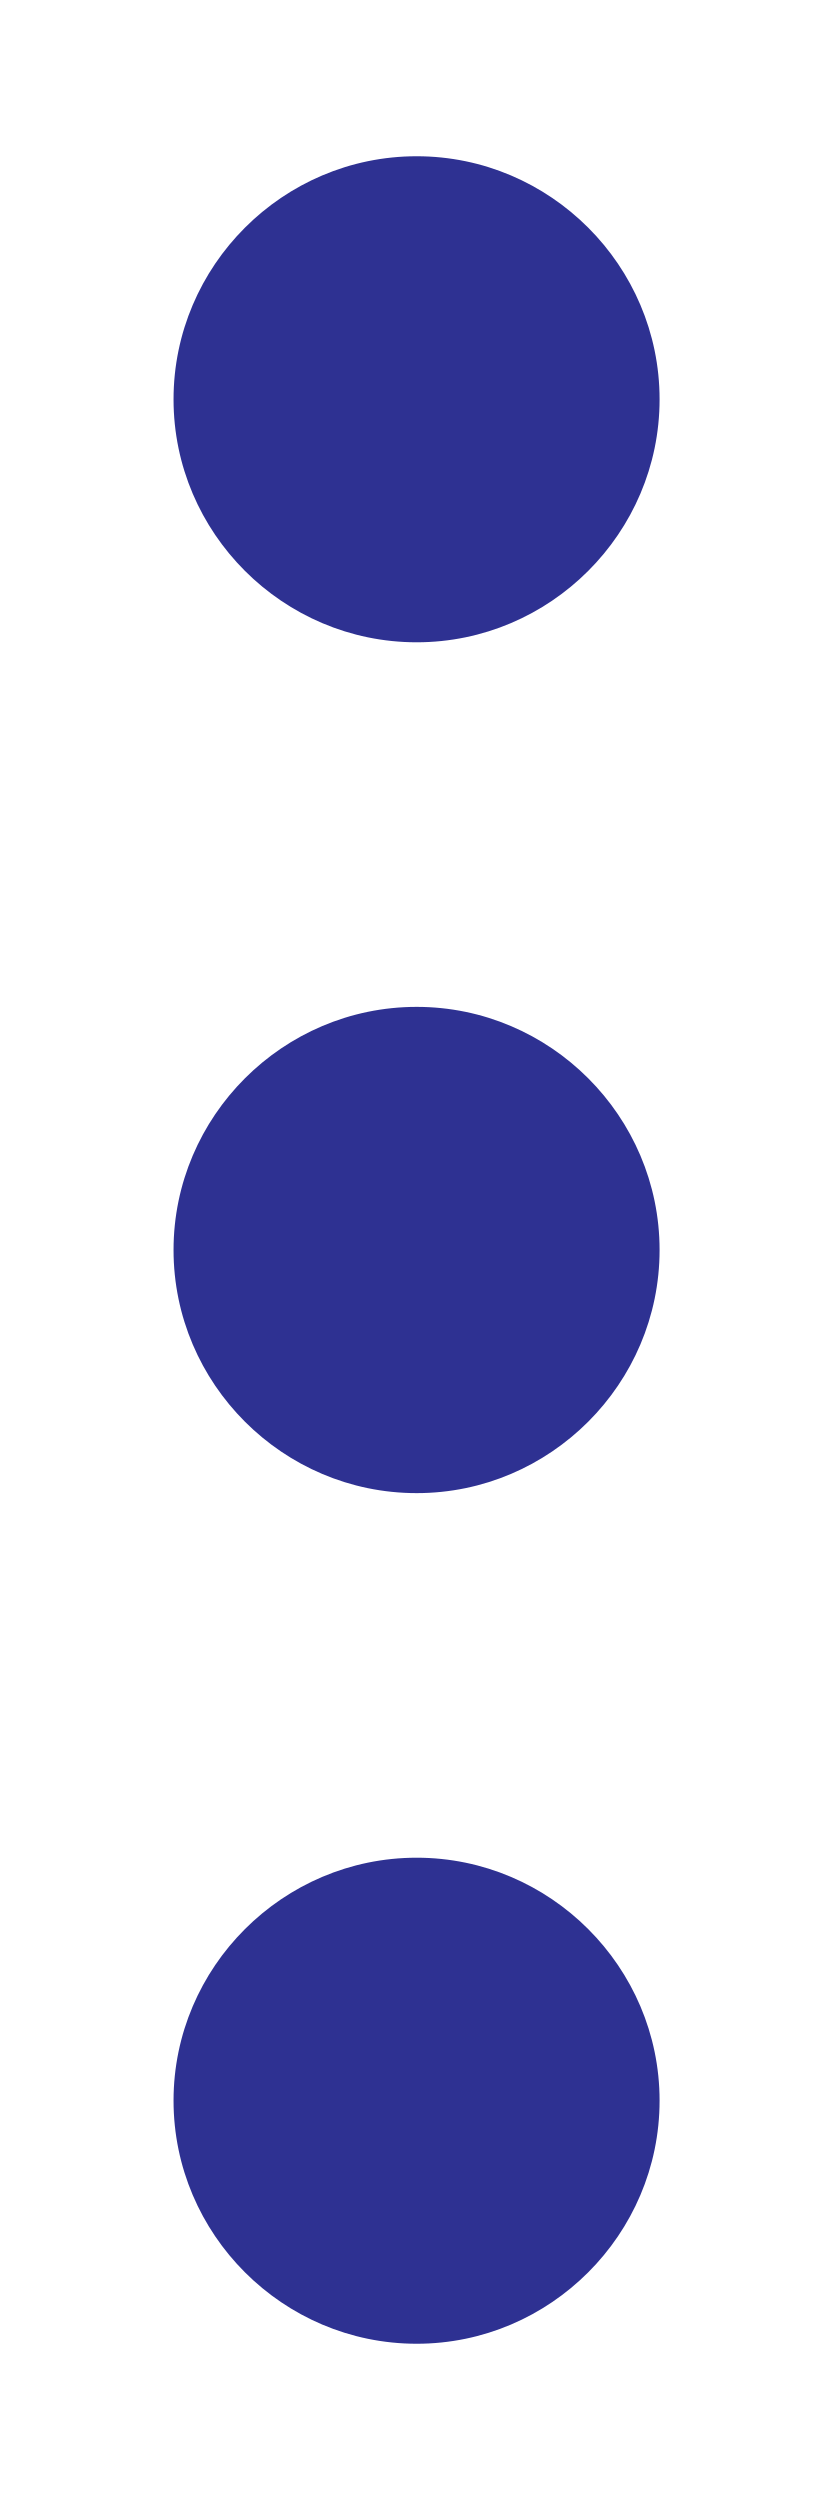
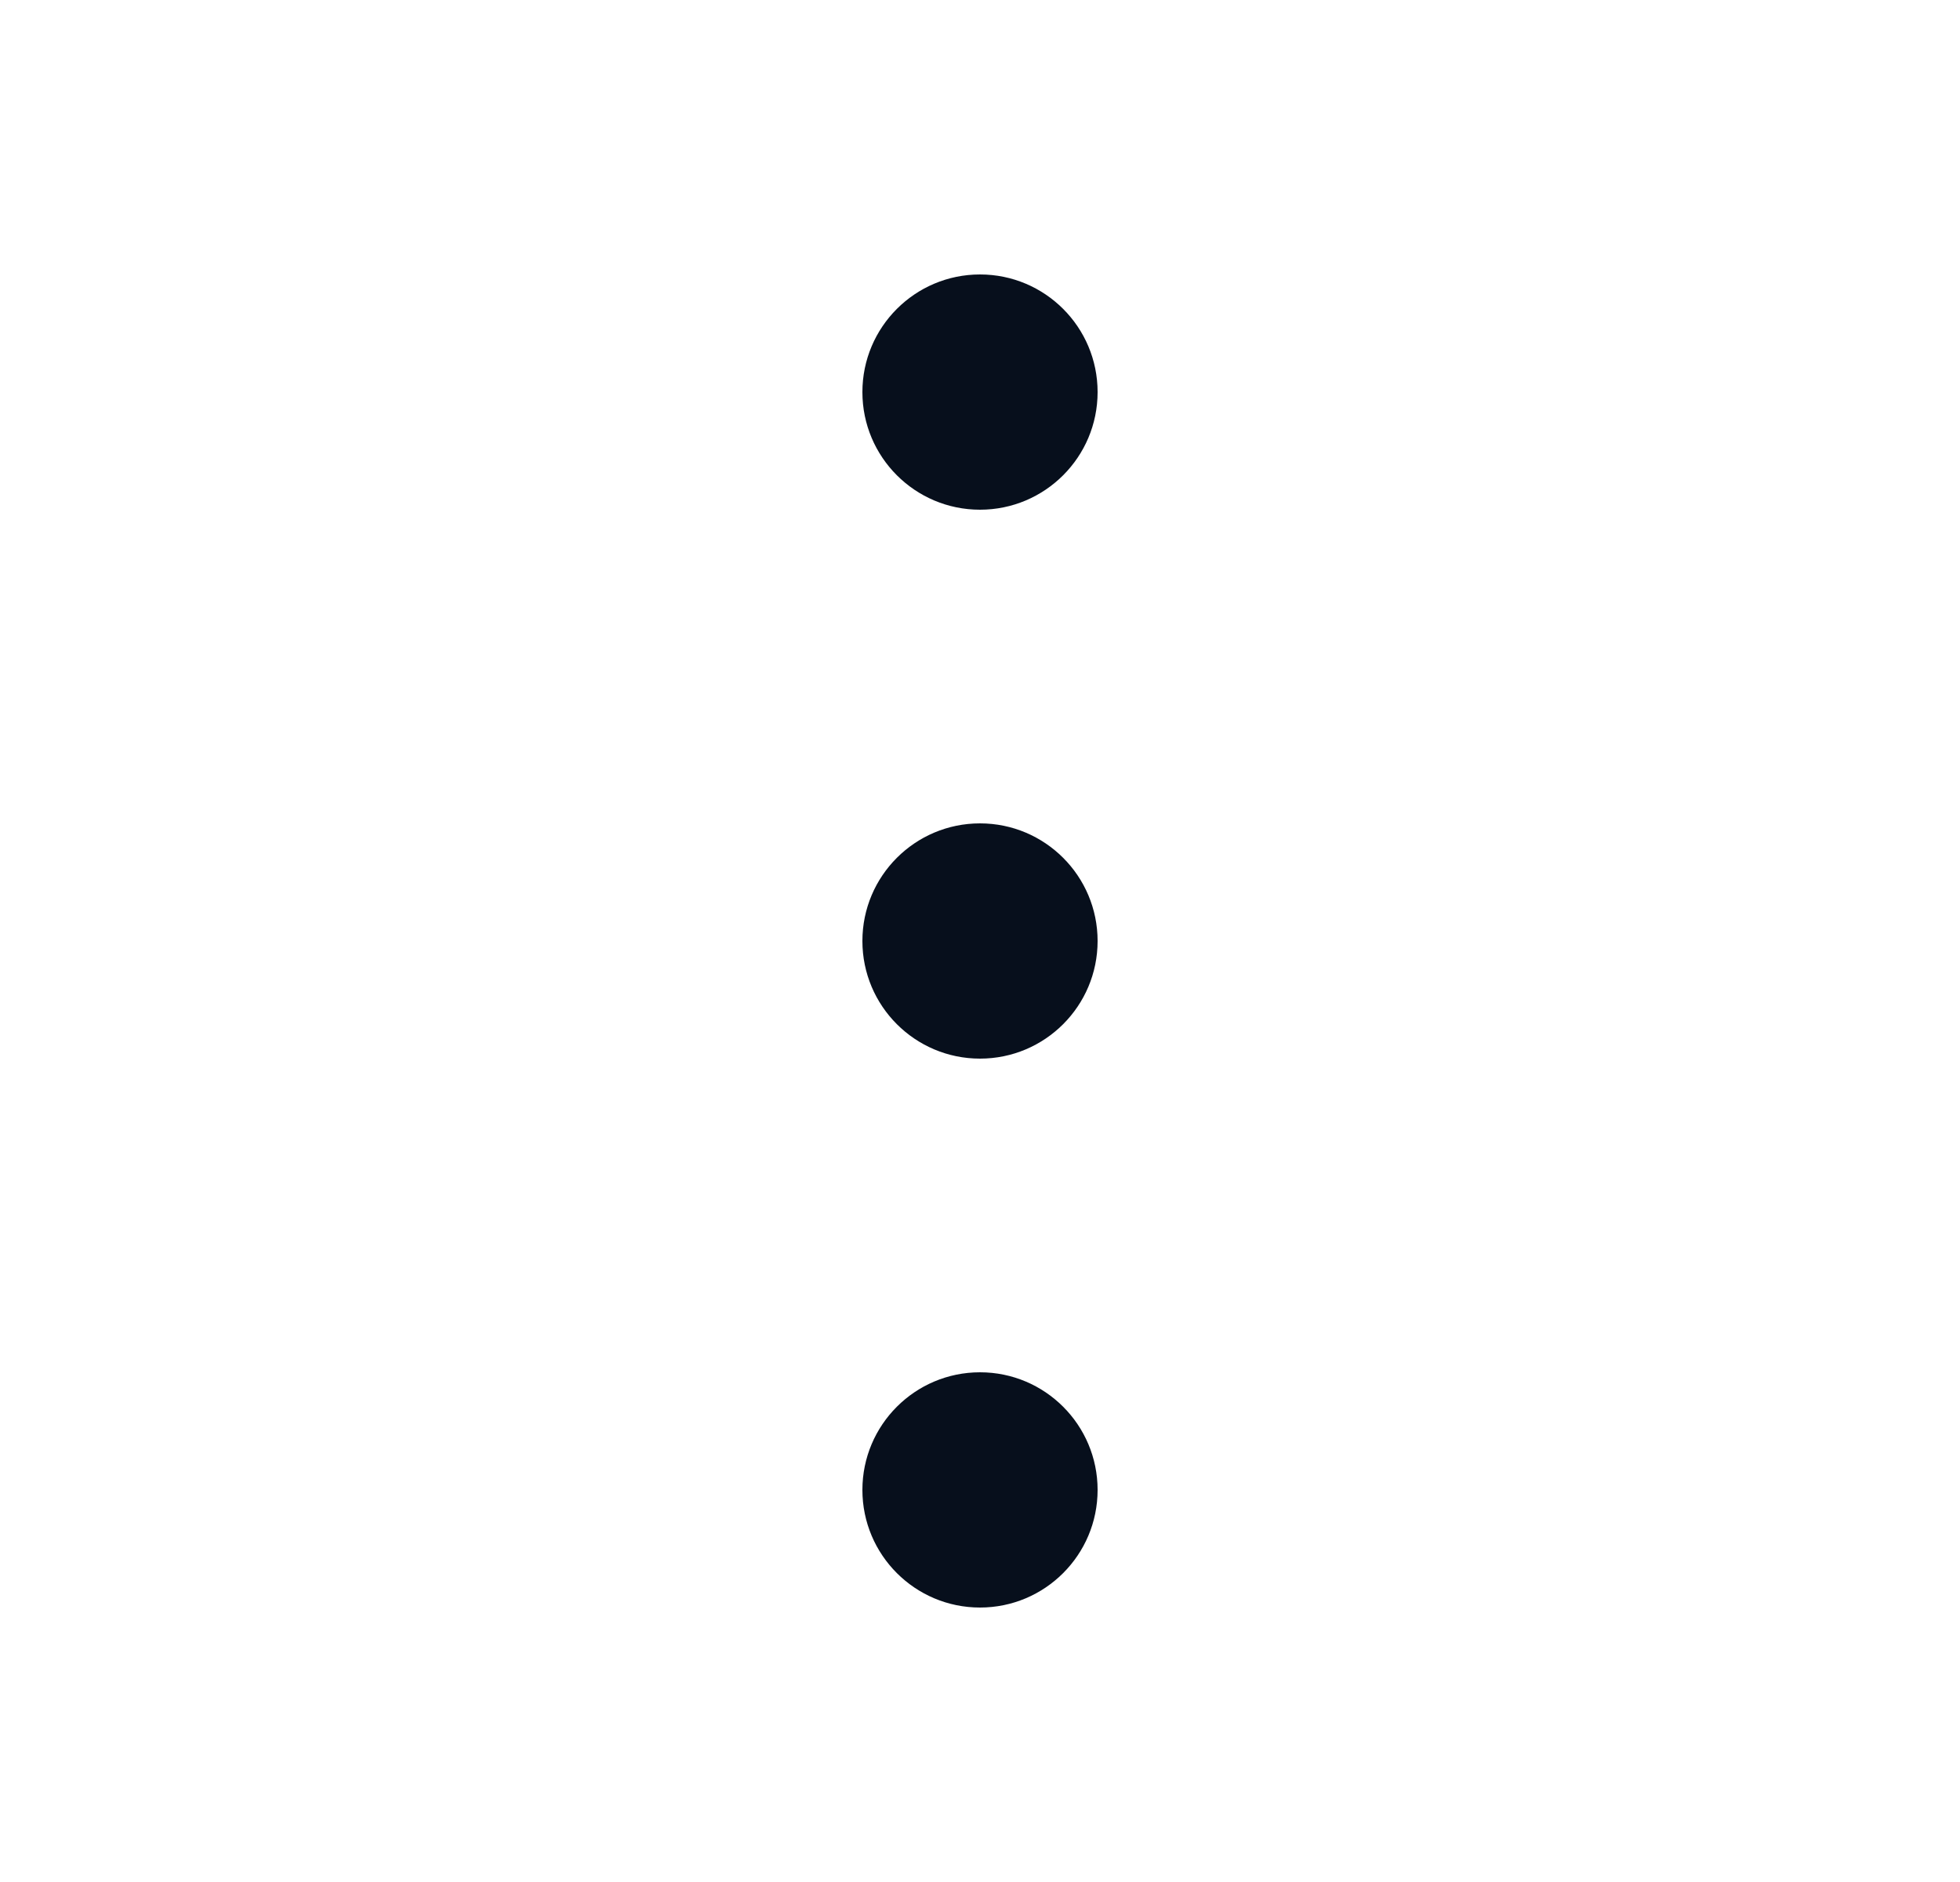
- <svg xmlns="http://www.w3.org/2000/svg" width="4" height="12" viewBox="0 0 4 12" fill="none">
-   <path d="M2 0.75C1.358 0.75 0.833 1.275 0.833 1.917C0.833 2.558 1.358 3.083 2 3.083C2.641 3.083 3.166 2.558 3.166 1.917C3.166 1.275 2.641 0.75 2 0.75ZM2 8.917C1.358 8.917 0.833 9.442 0.833 10.083C0.833 10.725 1.358 11.25 2 11.25C2.641 11.25 3.166 10.725 3.166 10.083C3.166 9.442 2.641 8.917 2 8.917ZM2 4.833C1.358 4.833 0.833 5.358 0.833 6C0.833 6.642 1.358 7.167 2 7.167C2.641 7.167 3.166 6.642 3.166 6C3.166 5.358 2.641 4.833 2 4.833Z" fill="#2E3192" />
+ <svg xmlns="http://www.w3.org/2000/svg" width="25" height="24" viewBox="0 0 25 24" fill="none">
+   <circle cx="12.5" cy="5" r="1.5" fill="#070F1C" />
+   <circle cx="12.5" cy="12" r="1.5" fill="#070F1C" />
+   <circle cx="12.5" cy="19" r="1.5" fill="#070F1C" />
</svg>
